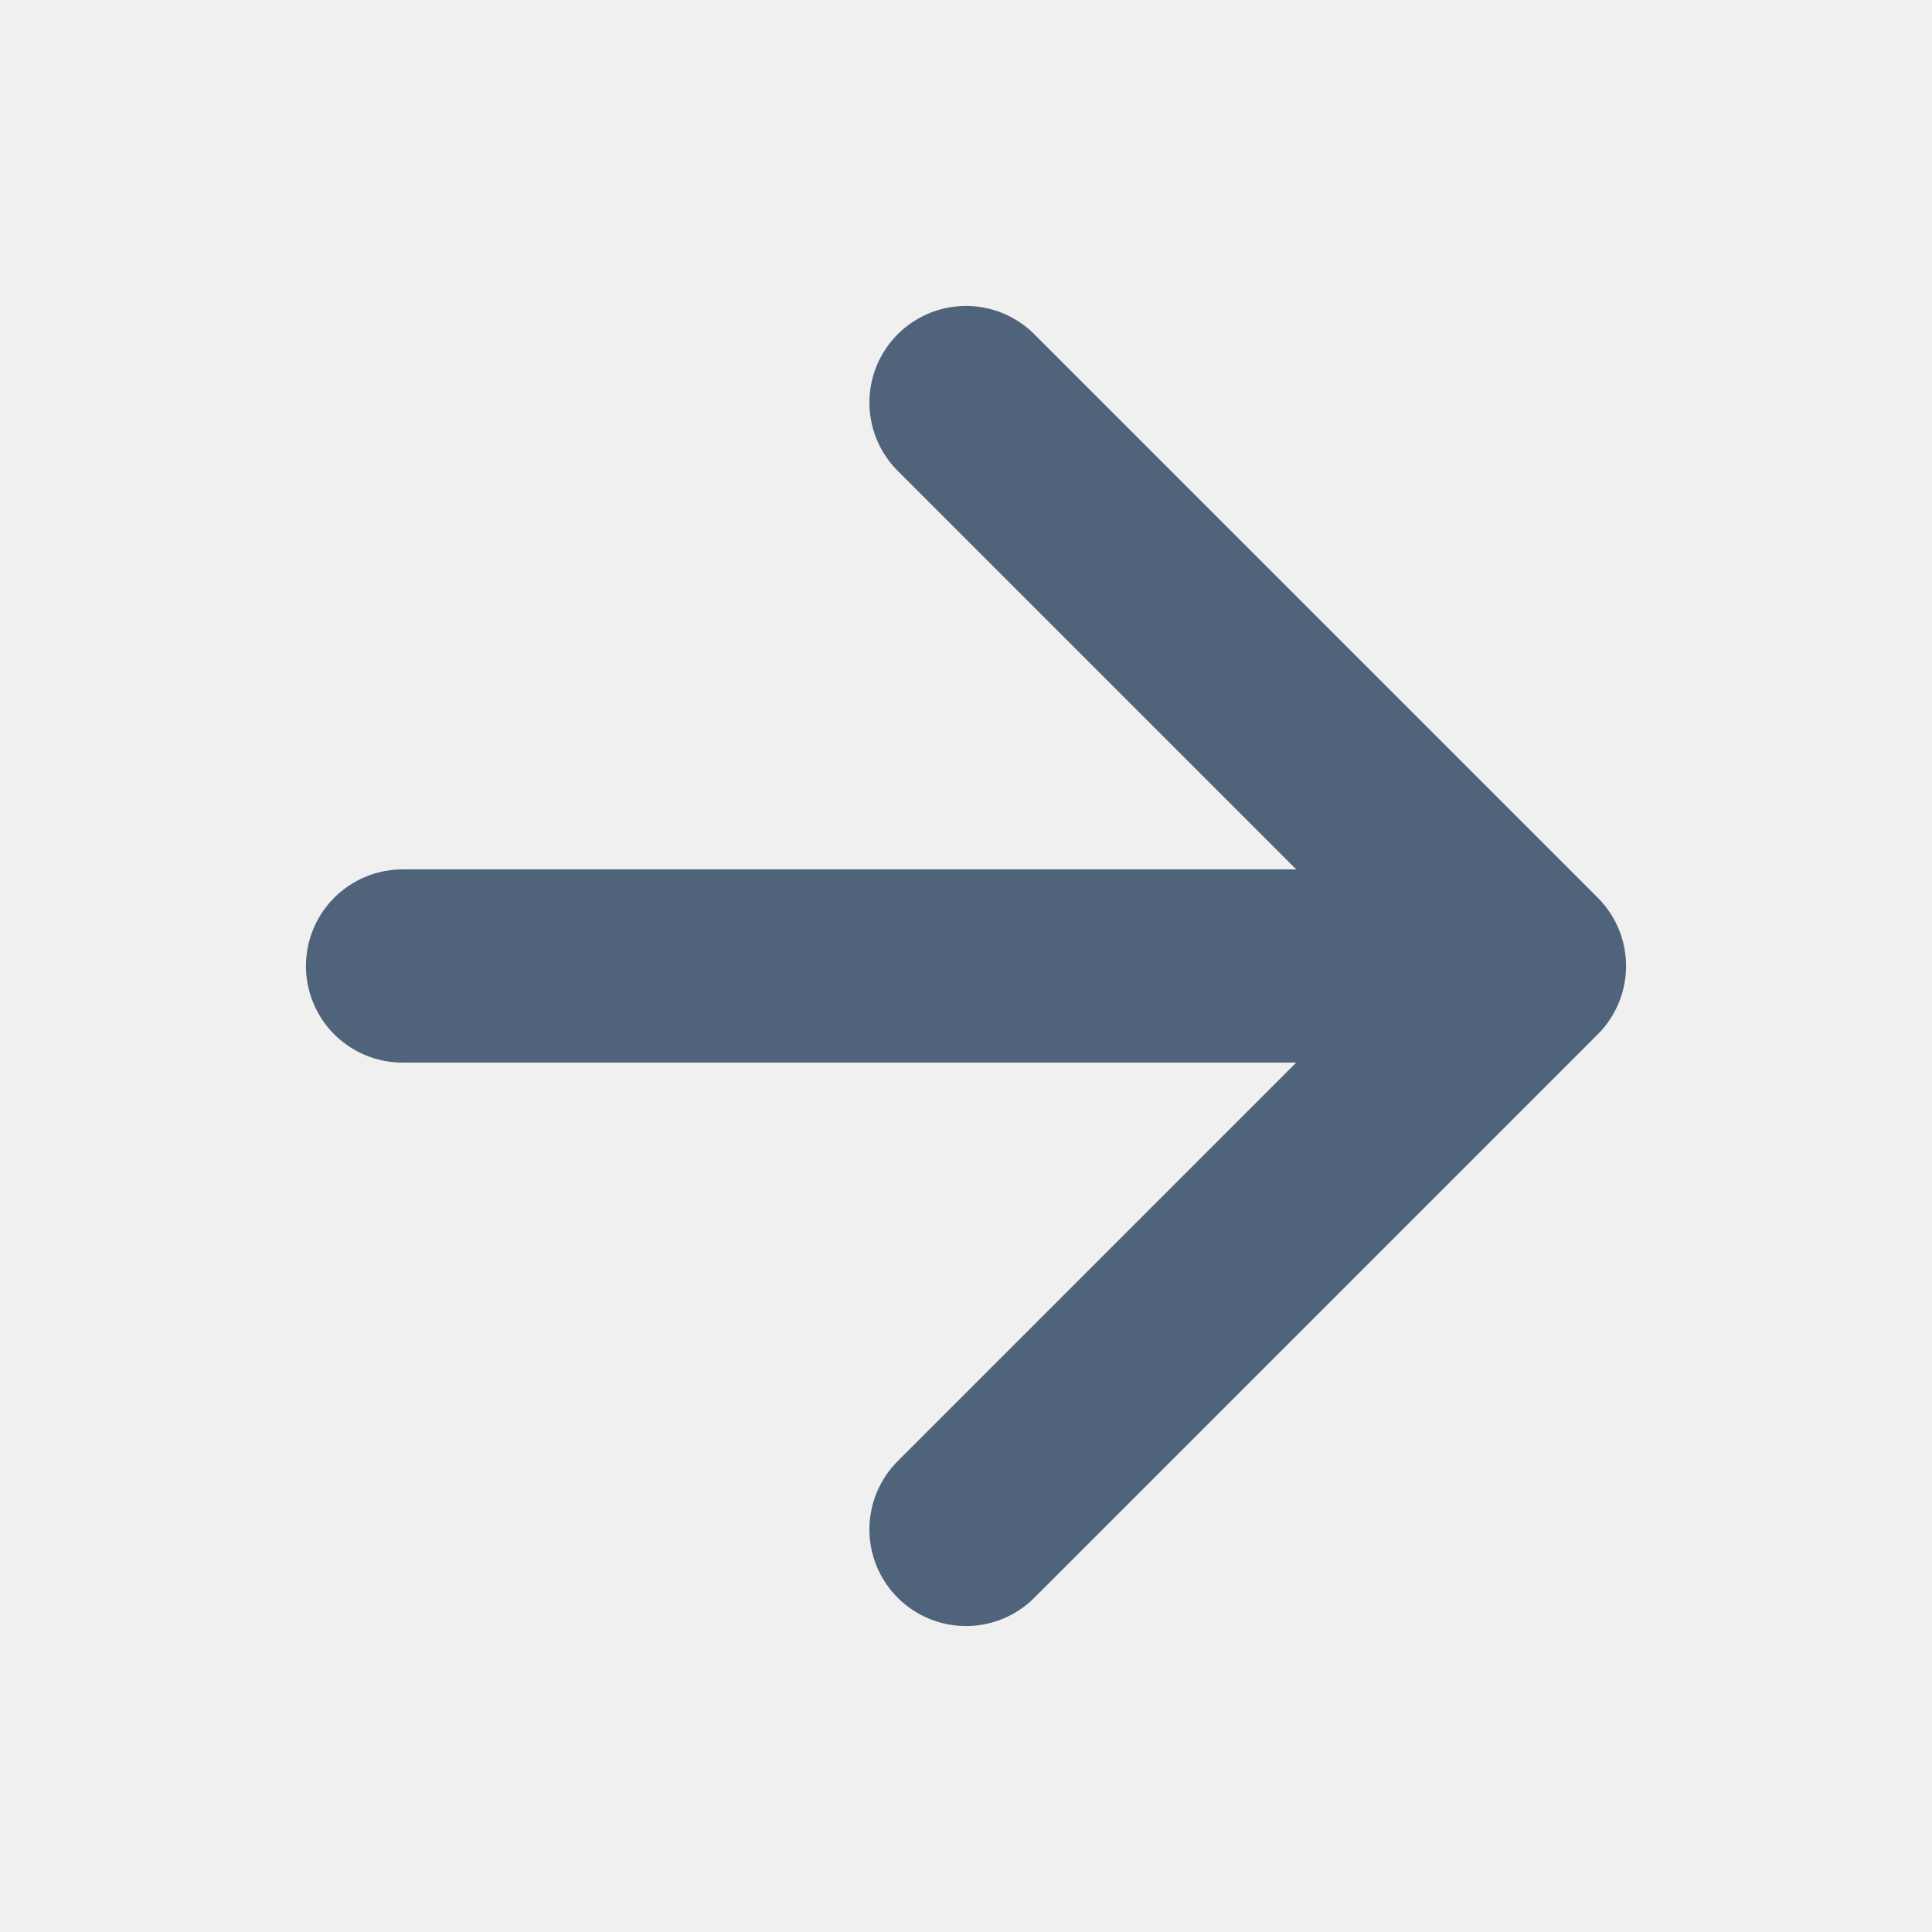
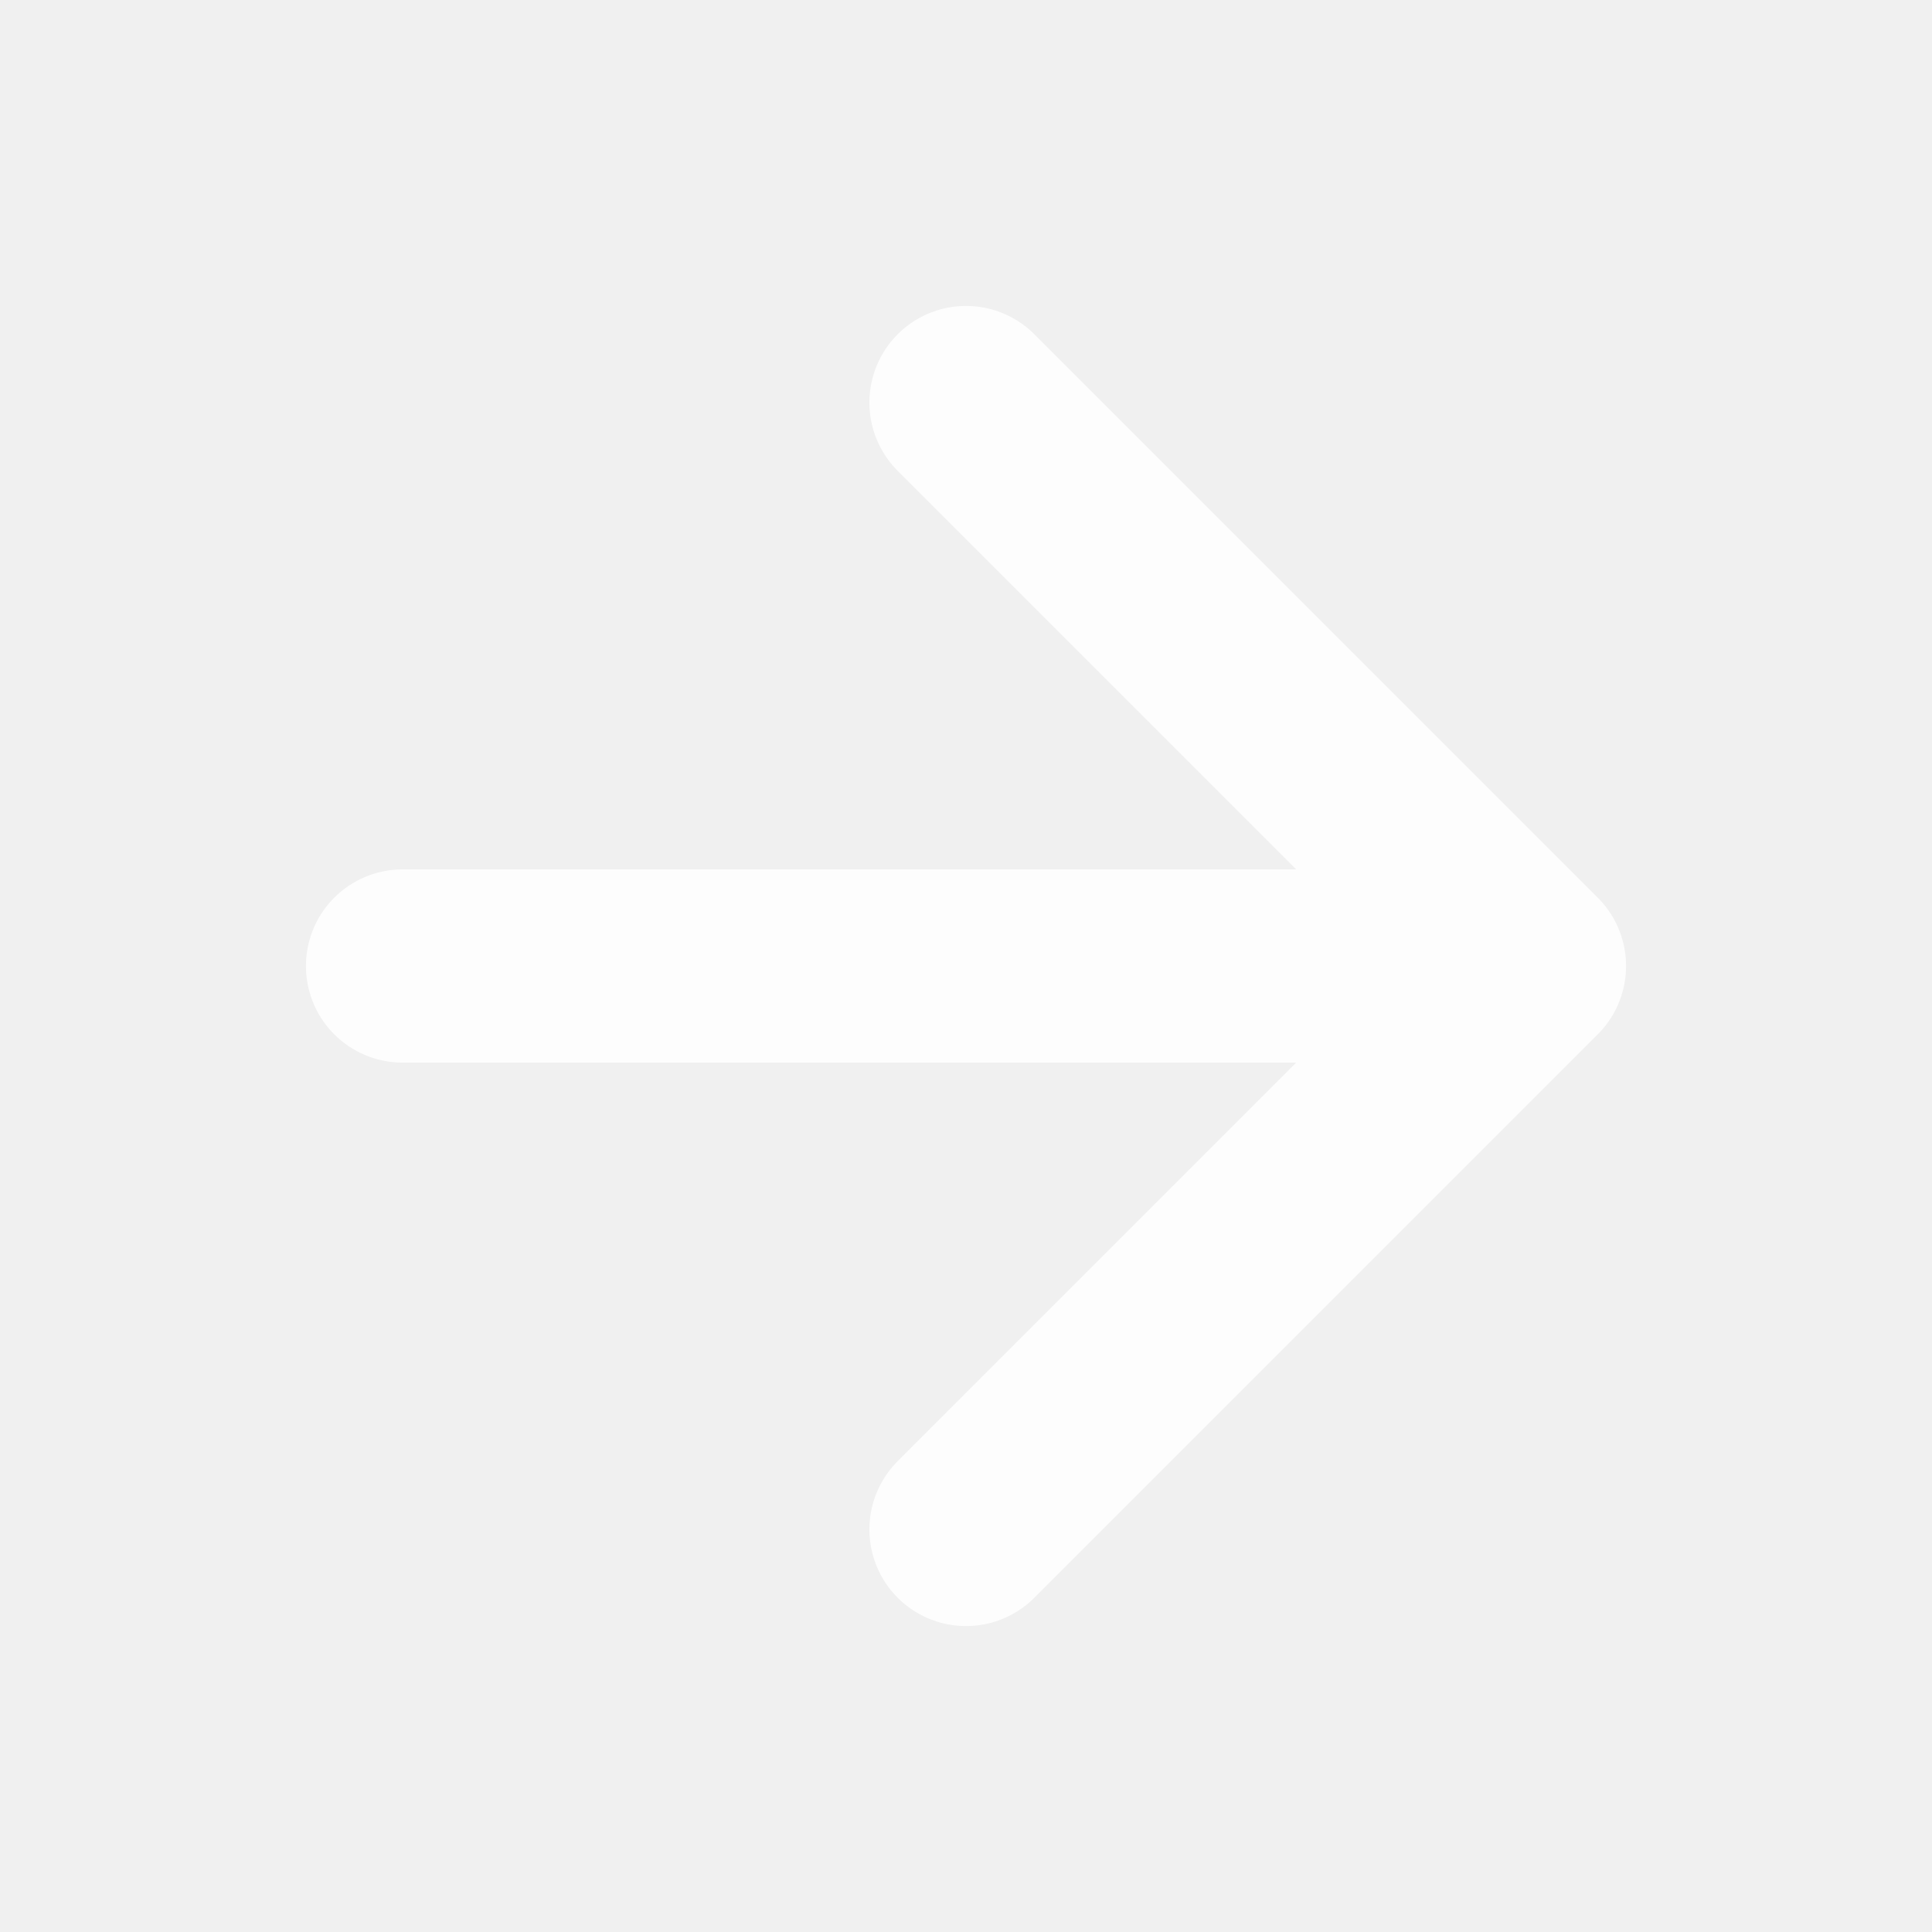
<svg xmlns="http://www.w3.org/2000/svg" width="14" height="14" fill="none" overflow="visible" preserveAspectRatio="none" style="display:block">
-   <path stroke="#4F647A" stroke-linecap="round" stroke-linejoin="round" stroke-width="1.4" d="M2.917 7h8.166M7 11.083 11.083 7 7 2.917" />
+   <path stroke="#fff" stroke-linecap="round" stroke-linejoin="round" stroke-opacity=".88" stroke-width="1.4" d="M2.917 7h8.166M7 11.083 11.083 7 7 2.917" />
</svg>
